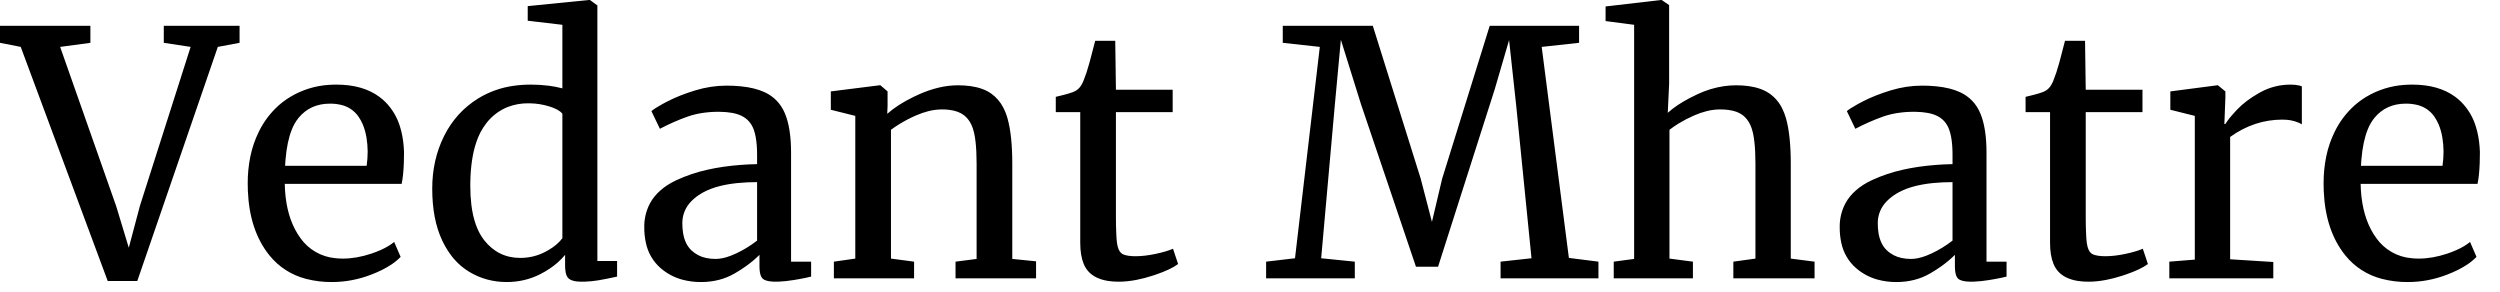
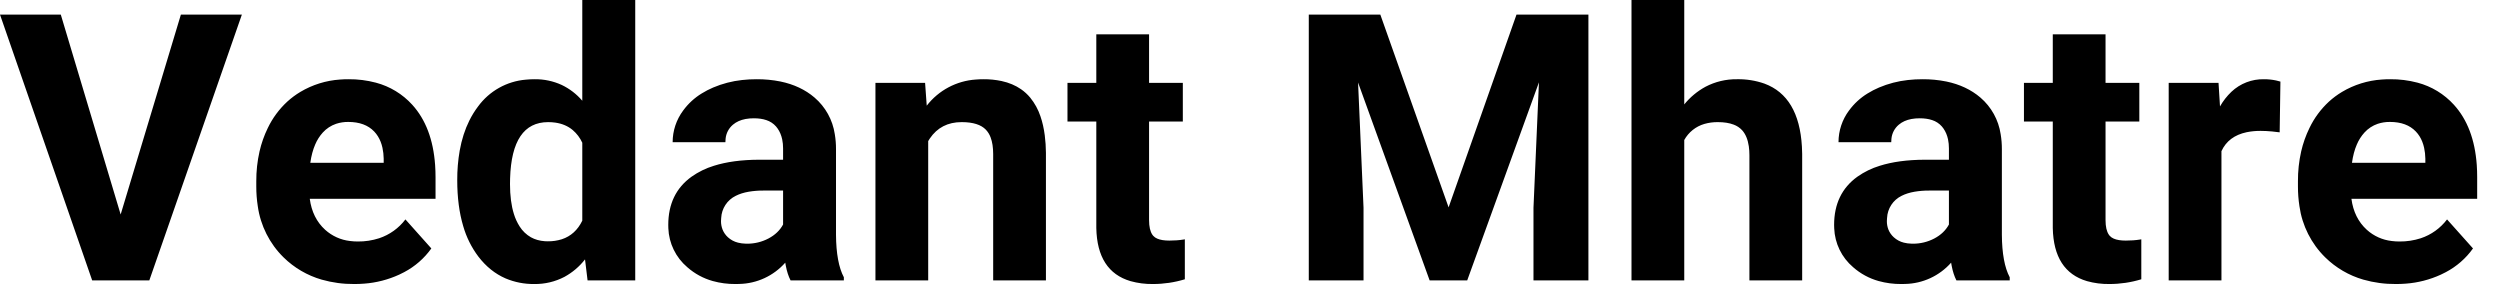
- <svg xmlns="http://www.w3.org/2000/svg" width="103pt" height="12pt" viewBox="0 0 103 12">
-   <g id="fontsvg1691781852006" stroke-linecap="round" fill-rule="evenodd" fill="#000000">
-     <path d="M 53.354 10.64 L 54.376 1.932 L 52.85 1.764 L 52.85 1.064 L 56.56 1.064 L 58.534 7.364 L 58.996 9.142 L 59.416 7.364 L 61.376 1.064 L 65.058 1.064 L 65.058 1.764 L 63.518 1.932 L 64.638 10.626 L 65.856 10.78 L 65.856 11.466 L 61.824 11.466 L 61.824 10.78 L 63.098 10.64 L 62.468 4.354 L 62.174 1.652 L 61.586 3.668 L 59.248 10.99 L 58.338 10.99 L 56.07 4.284 L 55.244 1.638 L 54.992 4.354 L 54.432 10.64 L 55.818 10.78 L 55.818 11.466 L 52.164 11.466 L 52.164 10.78 L 53.354 10.64 Z M 67.326 10.668 L 67.326 1.022 L 66.15 0.868 L 66.15 0.266 L 68.432 0 L 68.46 0 L 68.768 0.21 L 68.768 3.458 L 68.712 4.648 A 3.548 3.548 0 0 1 69.122 4.331 Q 69.341 4.185 69.607 4.044 A 7.426 7.426 0 0 1 69.944 3.878 A 3.874 3.874 0 0 1 71.029 3.55 A 3.501 3.501 0 0 1 71.526 3.514 A 3.754 3.754 0 0 1 72.039 3.547 Q 72.561 3.619 72.898 3.85 A 1.604 1.604 0 0 1 73.415 4.445 A 2.282 2.282 0 0 1 73.584 4.879 Q 73.78 5.572 73.78 6.748 L 73.78 10.654 L 74.76 10.78 L 74.76 11.466 L 71.414 11.466 L 71.414 10.78 L 72.324 10.654 L 72.324 6.734 A 9.874 9.874 0 0 0 72.313 6.253 Q 72.292 5.813 72.228 5.509 A 2.604 2.604 0 0 0 72.212 5.439 A 1.54 1.54 0 0 0 72.102 5.124 Q 71.998 4.91 71.833 4.772 A 0.96 0.96 0 0 0 71.792 4.739 Q 71.574 4.575 71.201 4.528 A 2.631 2.631 0 0 0 70.868 4.508 A 2.31 2.31 0 0 0 70.313 4.579 Q 70.059 4.642 69.79 4.76 A 5.182 5.182 0 0 0 69.158 5.089 A 4.249 4.249 0 0 0 68.782 5.348 L 68.782 10.654 L 69.748 10.78 L 69.748 11.466 L 66.486 11.466 L 66.486 10.78 L 67.326 10.668 Z M 0 1.764 L 0 1.064 L 3.724 1.064 L 3.724 1.764 L 2.478 1.932 L 4.788 8.498 L 5.306 10.206 L 5.768 8.47 L 7.854 1.932 L 6.748 1.764 L 6.748 1.064 L 9.87 1.064 L 9.87 1.764 L 8.974 1.932 L 5.656 11.578 L 4.438 11.578 L 0.854 1.932 L 0 1.764 Z M 35.238 10.654 L 35.238 4.774 L 34.23 4.522 L 34.23 3.766 L 36.232 3.514 L 36.274 3.514 L 36.568 3.766 L 36.568 4.354 L 36.554 4.69 Q 36.983 4.309 37.644 3.989 A 7.387 7.387 0 0 1 37.884 3.878 A 4.545 4.545 0 0 1 38.668 3.611 A 3.456 3.456 0 0 1 39.466 3.514 A 3.739 3.739 0 0 1 39.978 3.547 Q 40.239 3.583 40.452 3.659 A 1.597 1.597 0 0 1 40.831 3.85 A 1.601 1.601 0 0 1 41.332 4.427 A 2.301 2.301 0 0 1 41.51 4.879 Q 41.706 5.572 41.706 6.748 L 41.706 10.668 L 42.686 10.766 L 42.686 11.466 L 39.368 11.466 L 39.368 10.78 L 40.236 10.668 L 40.236 6.734 A 9.874 9.874 0 0 0 40.225 6.253 Q 40.204 5.813 40.14 5.509 A 2.604 2.604 0 0 0 40.124 5.439 A 1.54 1.54 0 0 0 40.014 5.124 Q 39.91 4.91 39.745 4.772 A 0.96 0.96 0 0 0 39.704 4.739 Q 39.476 4.568 39.096 4.524 A 2.48 2.48 0 0 0 38.808 4.508 A 2.31 2.31 0 0 0 38.253 4.579 Q 37.999 4.642 37.73 4.76 A 5.45 5.45 0 0 0 37.031 5.127 A 4.614 4.614 0 0 0 36.708 5.348 L 36.708 10.654 L 37.66 10.78 L 37.66 11.466 L 34.356 11.466 L 34.356 10.78 L 35.238 10.654 Z M 23.17 3.64 L 23.17 1.022 L 21.742 0.854 L 21.742 0.252 L 24.262 0 L 24.304 0 L 24.612 0.224 L 24.612 10.752 L 25.424 10.752 L 25.424 11.396 Q 24.976 11.494 24.647 11.55 A 4.01 4.01 0 0 1 24.112 11.603 A 4.587 4.587 0 0 1 23.954 11.606 A 1.66 1.66 0 0 1 23.775 11.597 Q 23.594 11.577 23.486 11.514 A 0.38 0.38 0 0 1 23.436 11.48 A 0.323 0.323 0 0 1 23.35 11.364 Q 23.299 11.254 23.286 11.074 A 1.799 1.799 0 0 1 23.282 10.948 L 23.282 10.5 A 2.917 2.917 0 0 1 22.662 11.058 A 3.706 3.706 0 0 1 22.253 11.298 Q 21.616 11.62 20.874 11.62 Q 20.034 11.62 19.334 11.2 A 2.668 2.668 0 0 1 18.523 10.433 A 3.57 3.57 0 0 1 18.221 9.912 Q 17.808 9.044 17.808 7.77 Q 17.808 6.58 18.298 5.6 Q 18.788 4.62 19.705 4.053 A 3.767 3.767 0 0 1 21.157 3.536 A 4.898 4.898 0 0 1 21.868 3.486 A 5.744 5.744 0 0 1 22.611 3.532 A 4.507 4.507 0 0 1 23.17 3.64 Z M 31.192 6.762 L 31.192 6.37 A 5.037 5.037 0 0 0 31.178 5.986 Q 31.148 5.594 31.052 5.334 Q 30.912 4.956 30.569 4.781 Q 30.24 4.613 29.648 4.606 A 4.409 4.409 0 0 0 29.596 4.606 A 4.327 4.327 0 0 0 28.919 4.657 A 3.337 3.337 0 0 0 28.315 4.809 Q 27.748 5.012 27.188 5.306 L 26.838 4.578 Q 26.975 4.462 27.287 4.29 A 9.047 9.047 0 0 1 27.51 4.172 Q 28 3.92 28.644 3.724 Q 29.288 3.528 29.932 3.528 A 5.934 5.934 0 0 1 30.513 3.555 Q 30.81 3.584 31.059 3.646 A 2.424 2.424 0 0 1 31.507 3.801 Q 32.088 4.074 32.34 4.676 Q 32.592 5.278 32.592 6.286 L 32.592 10.78 L 33.418 10.78 L 33.418 11.396 Q 33.228 11.444 32.969 11.491 A 13.335 13.335 0 0 1 32.711 11.536 A 6.089 6.089 0 0 1 32.381 11.581 Q 32.217 11.599 32.072 11.604 A 3.212 3.212 0 0 1 31.962 11.606 Q 31.664 11.606 31.512 11.537 A 0.344 0.344 0 0 1 31.43 11.487 A 0.292 0.292 0 0 1 31.356 11.385 Q 31.29 11.241 31.29 10.962 L 31.29 10.5 A 4.382 4.382 0 0 1 30.758 10.95 A 5.657 5.657 0 0 1 30.261 11.27 Q 29.652 11.62 28.882 11.62 A 2.881 2.881 0 0 1 28.093 11.517 A 2.266 2.266 0 0 1 27.209 11.039 A 1.88 1.88 0 0 1 26.612 10.013 A 2.892 2.892 0 0 1 26.544 9.366 A 2.037 2.037 0 0 1 26.778 8.379 Q 27.099 7.787 27.86 7.427 A 6.22 6.22 0 0 1 29.144 6.993 Q 29.772 6.851 30.504 6.795 A 12.477 12.477 0 0 1 31.192 6.762 Z M 80.444 6.762 L 80.444 6.37 A 5.037 5.037 0 0 0 80.43 5.986 Q 80.4 5.594 80.304 5.334 Q 80.164 4.956 79.821 4.781 Q 79.492 4.613 78.9 4.606 A 4.409 4.409 0 0 0 78.848 4.606 A 4.327 4.327 0 0 0 78.171 4.657 A 3.337 3.337 0 0 0 77.567 4.809 Q 77 5.012 76.44 5.306 L 76.09 4.578 Q 76.227 4.462 76.539 4.29 A 9.047 9.047 0 0 1 76.762 4.172 Q 77.252 3.92 77.896 3.724 Q 78.54 3.528 79.184 3.528 A 5.934 5.934 0 0 1 79.765 3.555 Q 80.062 3.584 80.311 3.646 A 2.424 2.424 0 0 1 80.759 3.801 Q 81.34 4.074 81.592 4.676 Q 81.844 5.278 81.844 6.286 L 81.844 10.78 L 82.67 10.78 L 82.67 11.396 Q 82.48 11.444 82.221 11.491 A 13.335 13.335 0 0 1 81.963 11.536 A 6.089 6.089 0 0 1 81.633 11.581 Q 81.469 11.599 81.324 11.604 A 3.212 3.212 0 0 1 81.214 11.606 Q 80.916 11.606 80.764 11.537 A 0.344 0.344 0 0 1 80.682 11.487 A 0.292 0.292 0 0 1 80.608 11.385 Q 80.542 11.241 80.542 10.962 L 80.542 10.5 A 4.382 4.382 0 0 1 80.01 10.95 A 5.657 5.657 0 0 1 79.513 11.27 Q 78.904 11.62 78.134 11.62 A 2.881 2.881 0 0 1 77.345 11.517 A 2.266 2.266 0 0 1 76.461 11.039 A 1.88 1.88 0 0 1 75.864 10.013 A 2.892 2.892 0 0 1 75.796 9.366 A 2.037 2.037 0 0 1 76.03 8.379 Q 76.351 7.787 77.112 7.427 A 6.22 6.22 0 0 1 78.396 6.993 Q 79.024 6.851 79.756 6.795 A 12.477 12.477 0 0 1 80.444 6.762 Z M 89.376 11.466 L 89.376 10.78 L 90.426 10.696 L 90.426 4.774 L 89.418 4.522 L 89.418 3.766 L 91.35 3.514 L 91.378 3.514 L 91.686 3.766 L 91.686 4.018 L 91.644 5.11 L 91.686 5.11 Q 91.803 4.911 92.076 4.615 A 7.578 7.578 0 0 1 92.19 4.494 Q 92.531 4.14 93.057 3.841 A 5.368 5.368 0 0 1 93.128 3.801 Q 93.702 3.486 94.374 3.486 A 1.849 1.849 0 0 1 94.563 3.495 Q 94.656 3.505 94.735 3.524 A 0.867 0.867 0 0 1 94.836 3.556 L 94.836 5.124 Q 94.751 5.063 94.576 5.008 A 2.318 2.318 0 0 0 94.521 4.991 A 1.566 1.566 0 0 0 94.246 4.938 A 2.012 2.012 0 0 0 94.038 4.928 Q 92.876 4.928 91.882 5.642 L 91.882 10.682 L 93.66 10.794 L 93.66 11.466 L 89.376 11.466 Z M 16.548 7.574 L 11.732 7.574 Q 11.754 8.683 12.153 9.446 A 2.868 2.868 0 0 0 12.376 9.807 A 1.979 1.979 0 0 0 13.817 10.637 A 2.767 2.767 0 0 0 14.126 10.654 Q 14.686 10.654 15.295 10.451 A 4.268 4.268 0 0 0 15.681 10.302 Q 16.02 10.152 16.24 9.968 L 16.506 10.584 A 2.349 2.349 0 0 1 16.116 10.904 Q 15.779 11.128 15.302 11.312 Q 14.504 11.62 13.678 11.62 A 4.131 4.131 0 0 1 12.62 11.492 A 2.831 2.831 0 0 1 11.095 10.514 Q 10.282 9.502 10.212 7.869 A 7.301 7.301 0 0 1 10.206 7.56 A 5.448 5.448 0 0 1 10.314 6.449 A 4.213 4.213 0 0 1 10.668 5.418 A 3.514 3.514 0 0 1 11.467 4.356 A 3.32 3.32 0 0 1 11.963 3.99 A 3.505 3.505 0 0 1 13.533 3.498 A 4.278 4.278 0 0 1 13.86 3.486 Q 14.944 3.486 15.625 3.986 A 2.226 2.226 0 0 1 15.883 4.207 A 2.439 2.439 0 0 1 16.479 5.214 Q 16.597 5.588 16.633 6.038 A 4.881 4.881 0 0 1 16.646 6.272 A 12.085 12.085 0 0 1 16.638 6.72 Q 16.618 7.252 16.548 7.574 Z M 102.074 7.574 L 97.258 7.574 Q 97.28 8.683 97.679 9.446 A 2.868 2.868 0 0 0 97.902 9.807 A 1.979 1.979 0 0 0 99.343 10.637 A 2.767 2.767 0 0 0 99.652 10.654 Q 100.212 10.654 100.821 10.451 A 4.268 4.268 0 0 0 101.207 10.302 Q 101.546 10.152 101.766 9.968 L 102.032 10.584 A 2.349 2.349 0 0 1 101.642 10.904 Q 101.305 11.128 100.828 11.312 Q 100.03 11.62 99.204 11.62 A 4.131 4.131 0 0 1 98.146 11.492 A 2.831 2.831 0 0 1 96.621 10.514 Q 95.808 9.502 95.738 7.869 A 7.301 7.301 0 0 1 95.732 7.56 A 5.448 5.448 0 0 1 95.84 6.449 A 4.213 4.213 0 0 1 96.194 5.418 A 3.514 3.514 0 0 1 96.993 4.356 A 3.32 3.32 0 0 1 97.489 3.99 A 3.505 3.505 0 0 1 99.059 3.498 A 4.278 4.278 0 0 1 99.386 3.486 Q 100.47 3.486 101.151 3.986 A 2.226 2.226 0 0 1 101.409 4.207 A 2.439 2.439 0 0 1 102.005 5.214 Q 102.123 5.588 102.159 6.038 A 4.881 4.881 0 0 1 102.172 6.272 A 12.085 12.085 0 0 1 102.164 6.72 Q 102.144 7.252 102.074 7.574 Z M 44.506 9.996 L 44.506 4.62 L 43.498 4.62 L 43.498 3.99 Q 43.564 3.977 43.85 3.903 A 49.8 49.8 0 0 0 43.89 3.892 A 4.433 4.433 0 0 0 44.034 3.852 Q 44.232 3.793 44.318 3.742 A 0.37 0.37 0 0 0 44.324 3.738 A 0.583 0.583 0 0 0 44.496 3.587 Q 44.553 3.513 44.601 3.415 A 1.495 1.495 0 0 0 44.674 3.234 Q 44.759 3.032 44.868 2.644 A 14.797 14.797 0 0 0 44.94 2.38 A 452.165 452.165 0 0 0 44.993 2.176 Q 45.08 1.843 45.111 1.722 A 8.652 8.652 0 0 0 45.122 1.68 L 45.948 1.68 L 45.976 3.696 L 48.314 3.696 L 48.314 4.62 L 45.976 4.62 L 45.976 8.918 A 20.571 20.571 0 0 0 45.979 9.287 Q 45.988 9.785 46.023 10.027 A 1.825 1.825 0 0 0 46.025 10.038 Q 46.067 10.317 46.194 10.428 A 0.295 0.295 0 0 0 46.235 10.458 A 0.498 0.498 0 0 0 46.35 10.507 Q 46.471 10.544 46.655 10.553 A 2.666 2.666 0 0 0 46.788 10.556 Q 47.163 10.556 47.614 10.46 A 5.434 5.434 0 0 0 47.621 10.458 Q 48.043 10.367 48.29 10.264 A 1.713 1.713 0 0 0 48.328 10.248 L 48.538 10.878 Q 48.24 11.102 47.617 11.314 A 8.196 8.196 0 0 1 47.453 11.368 A 5.608 5.608 0 0 1 46.823 11.531 Q 46.435 11.606 46.088 11.606 A 2.787 2.787 0 0 1 45.65 11.574 Q 45.419 11.537 45.236 11.458 A 1.171 1.171 0 0 1 44.898 11.242 A 1.047 1.047 0 0 1 44.644 10.861 Q 44.506 10.52 44.506 9.996 Z M 84.462 9.996 L 84.462 4.62 L 83.454 4.62 L 83.454 3.99 Q 83.52 3.977 83.806 3.903 A 49.8 49.8 0 0 0 83.846 3.892 A 4.433 4.433 0 0 0 83.99 3.852 Q 84.188 3.793 84.274 3.742 A 0.37 0.37 0 0 0 84.28 3.738 A 0.583 0.583 0 0 0 84.452 3.587 Q 84.509 3.513 84.557 3.415 A 1.495 1.495 0 0 0 84.63 3.234 Q 84.715 3.032 84.824 2.644 A 14.797 14.797 0 0 0 84.896 2.38 A 452.165 452.165 0 0 0 84.949 2.176 Q 85.036 1.843 85.067 1.722 A 8.652 8.652 0 0 0 85.078 1.68 L 85.904 1.68 L 85.932 3.696 L 88.27 3.696 L 88.27 4.62 L 85.932 4.62 L 85.932 8.918 A 20.571 20.571 0 0 0 85.935 9.287 Q 85.944 9.785 85.979 10.027 A 1.825 1.825 0 0 0 85.981 10.038 Q 86.023 10.317 86.15 10.428 A 0.295 0.295 0 0 0 86.191 10.458 A 0.498 0.498 0 0 0 86.306 10.507 Q 86.427 10.544 86.611 10.553 A 2.666 2.666 0 0 0 86.744 10.556 Q 87.119 10.556 87.57 10.46 A 5.434 5.434 0 0 0 87.577 10.458 Q 87.999 10.367 88.246 10.264 A 1.713 1.713 0 0 0 88.284 10.248 L 88.494 10.878 Q 88.196 11.102 87.573 11.314 A 8.196 8.196 0 0 1 87.409 11.368 A 5.608 5.608 0 0 1 86.779 11.531 Q 86.391 11.606 86.044 11.606 A 2.787 2.787 0 0 1 85.606 11.574 Q 85.375 11.537 85.192 11.458 A 1.171 1.171 0 0 1 84.854 11.242 A 1.047 1.047 0 0 1 84.6 10.861 Q 84.462 10.52 84.462 9.996 Z M 23.17 9.814 L 23.17 4.69 A 0.425 0.425 0 0 0 23.077 4.593 Q 22.974 4.513 22.793 4.441 A 2.483 2.483 0 0 0 22.645 4.389 A 2.818 2.818 0 0 0 21.829 4.257 A 3.178 3.178 0 0 0 21.77 4.256 A 2.305 2.305 0 0 0 20.913 4.41 A 2.098 2.098 0 0 0 20.027 5.089 A 2.589 2.589 0 0 0 19.63 5.841 Q 19.392 6.527 19.377 7.524 A 8.981 8.981 0 0 0 19.376 7.658 A 6.376 6.376 0 0 0 19.421 8.446 Q 19.531 9.325 19.907 9.841 A 1.867 1.867 0 0 0 19.95 9.898 Q 20.523 10.624 21.43 10.626 A 2.359 2.359 0 0 0 21.434 10.626 Q 21.98 10.626 22.456 10.381 A 2.687 2.687 0 0 0 22.78 10.186 Q 22.946 10.069 23.068 9.937 A 1.44 1.44 0 0 0 23.17 9.814 Z M 31.192 9.912 L 31.192 7.504 A 8.033 8.033 0 0 0 30.393 7.541 Q 29.536 7.627 28.997 7.912 A 2.186 2.186 0 0 0 28.889 7.973 A 1.985 1.985 0 0 0 28.488 8.285 A 1.267 1.267 0 0 0 28.112 9.198 A 2.439 2.439 0 0 0 28.144 9.609 Q 28.221 10.059 28.483 10.311 A 1.242 1.242 0 0 0 29.09 10.628 A 1.826 1.826 0 0 0 29.484 10.668 Q 29.765 10.668 30.113 10.534 A 3.14 3.14 0 0 0 30.324 10.444 A 4.505 4.505 0 0 0 31.18 9.922 A 4.239 4.239 0 0 0 31.192 9.912 Z M 80.444 9.912 L 80.444 7.504 A 8.033 8.033 0 0 0 79.645 7.541 Q 78.788 7.627 78.249 7.912 A 2.186 2.186 0 0 0 78.141 7.973 A 1.985 1.985 0 0 0 77.74 8.285 A 1.267 1.267 0 0 0 77.364 9.198 A 2.439 2.439 0 0 0 77.396 9.609 Q 77.473 10.059 77.735 10.311 A 1.242 1.242 0 0 0 78.342 10.628 A 1.826 1.826 0 0 0 78.736 10.668 Q 79.017 10.668 79.365 10.534 A 3.14 3.14 0 0 0 79.576 10.444 A 4.505 4.505 0 0 0 80.432 9.922 A 4.239 4.239 0 0 0 80.444 9.912 Z M 11.746 6.832 L 15.106 6.832 Q 15.148 6.538 15.148 6.23 A 3.701 3.701 0 0 0 15.098 5.662 Q 15.047 5.362 14.943 5.119 A 1.761 1.761 0 0 0 14.763 4.795 A 1.193 1.193 0 0 0 14.03 4.316 A 1.928 1.928 0 0 0 13.594 4.27 Q 12.782 4.27 12.299 4.858 A 1.84 1.84 0 0 0 12.021 5.343 Q 11.827 5.827 11.764 6.565 A 7.821 7.821 0 0 0 11.746 6.832 Z M 97.272 6.832 L 100.632 6.832 Q 100.674 6.538 100.674 6.23 A 3.701 3.701 0 0 0 100.624 5.662 Q 100.573 5.362 100.469 5.119 A 1.761 1.761 0 0 0 100.289 4.795 A 1.193 1.193 0 0 0 99.556 4.316 A 1.928 1.928 0 0 0 99.12 4.27 Q 98.308 4.27 97.825 4.858 A 1.84 1.84 0 0 0 97.547 5.343 Q 97.353 5.827 97.29 6.565 A 7.821 7.821 0 0 0 97.272 6.832 Z" vector-effect="non-scaling-stroke" />
+ <svg xmlns="http://www.w3.org/2000/svg" width="107pt" height="13pt" fill="currentColor" viewBox="0 0 107 13">
+   <g id="fontsvg1691787012880" stroke-linecap="round" fill-rule="evenodd" stroke-width="0mm">
+     <path d="M 56.016 0.625 L 59.078 0.625 L 62 8.875 L 64.906 0.625 L 67.984 0.625 L 67.984 12 L 65.633 12 L 65.633 8.891 L 65.867 3.523 L 62.797 12 L 61.188 12 L 58.125 3.531 L 58.359 8.891 L 58.359 12 L 56.016 12 L 56.016 0.625 Z M 72.086 0 L 72.086 4.469 A 3.054 3.054 0 0 1 72.995 3.713 A 2.825 2.825 0 0 1 74.344 3.391 A 3.374 3.374 0 0 1 75.517 3.578 Q 76.999 4.126 77.122 6.275 A 6.895 6.895 0 0 1 77.133 6.586 L 77.133 12 L 74.875 12 L 74.875 6.648 A 2.688 2.688 0 0 0 74.849 6.26 Q 74.785 5.821 74.563 5.574 A 0.924 0.924 0 0 0 74.202 5.334 Q 73.926 5.227 73.523 5.227 A 2.011 2.011 0 0 0 72.944 5.305 A 1.446 1.446 0 0 0 72.086 5.992 L 72.086 12 L 69.828 12 L 69.828 0 L 72.086 0 Z M 2.602 0.625 L 5.164 9.18 L 7.742 0.625 L 10.352 0.625 L 6.391 12 L 3.945 12 L 0 0.625 L 2.602 0.625 Z M 37.469 3.547 L 39.594 3.547 L 39.664 4.523 A 2.903 2.903 0 0 1 41.768 3.404 A 3.842 3.842 0 0 1 42.094 3.391 A 3.623 3.623 0 0 1 42.866 3.468 Q 43.345 3.572 43.701 3.819 A 1.973 1.973 0 0 1 44.094 4.18 A 2.537 2.537 0 0 1 44.532 4.98 Q 44.658 5.345 44.716 5.792 A 6.295 6.295 0 0 1 44.766 6.539 L 44.766 12 L 42.508 12 L 42.508 6.594 Q 42.508 6.17 42.399 5.883 A 0.964 0.964 0 0 0 42.195 5.551 Q 41.886 5.229 41.169 5.227 A 3.22 3.22 0 0 0 41.156 5.227 Q 40.271 5.227 39.796 5.928 A 2.052 2.052 0 0 0 39.727 6.039 L 39.727 12 L 37.469 12 L 37.469 3.547 Z M 24.922 4.313 L 24.922 0 L 27.188 0 L 27.188 12 L 25.148 12 L 25.039 11.102 A 2.84 2.84 0 0 1 24.158 11.85 A 2.702 2.702 0 0 1 22.867 12.156 A 3.055 3.055 0 0 1 21.636 11.915 Q 20.966 11.623 20.473 10.98 A 3.993 3.993 0 0 1 19.826 9.68 Q 19.57 8.825 19.57 7.711 A 7.167 7.167 0 0 1 19.675 6.447 Q 19.803 5.732 20.088 5.16 A 3.773 3.773 0 0 1 20.457 4.562 A 2.825 2.825 0 0 1 22.508 3.409 A 3.745 3.745 0 0 1 22.883 3.391 A 2.694 2.694 0 0 1 24.042 3.636 A 2.675 2.675 0 0 1 24.922 4.312 Z M 36.117 12 L 33.836 12 Q 33.703 11.741 33.632 11.374 A 3.658 3.658 0 0 1 33.609 11.242 A 2.701 2.701 0 0 1 31.639 12.153 A 3.641 3.641 0 0 1 31.477 12.156 A 3.531 3.531 0 0 1 30.504 12.028 A 2.775 2.775 0 0 1 29.418 11.438 A 2.299 2.299 0 0 1 28.605 9.769 A 2.835 2.835 0 0 1 28.602 9.625 Q 28.602 8.281 29.598 7.563 A 3.35 3.35 0 0 1 30.553 7.096 Q 31.359 6.841 32.477 6.836 L 33.516 6.836 L 33.516 6.352 A 1.855 1.855 0 0 0 33.477 5.961 Q 33.421 5.7 33.283 5.502 A 1.121 1.121 0 0 0 33.215 5.414 A 0.929 0.929 0 0 0 32.797 5.14 Q 32.57 5.063 32.266 5.063 A 1.922 1.922 0 0 0 31.91 5.093 Q 31.586 5.154 31.371 5.336 A 0.894 0.894 0 0 0 31.055 5.942 A 1.272 1.272 0 0 0 31.047 6.086 L 28.789 6.086 A 2.267 2.267 0 0 1 29.239 4.731 A 2.818 2.818 0 0 1 29.242 4.727 A 2.774 2.774 0 0 1 30.031 4.001 A 3.639 3.639 0 0 1 30.523 3.746 A 4.378 4.378 0 0 1 31.758 3.425 A 5.476 5.476 0 0 1 32.383 3.391 A 5.037 5.037 0 0 1 33.402 3.488 Q 34.268 3.667 34.863 4.176 A 2.561 2.561 0 0 1 35.729 5.741 A 3.778 3.778 0 0 1 35.781 6.383 L 35.781 10.047 Q 35.789 11.25 36.117 11.867 L 36.117 12 Z M 86.016 12 L 83.734 12 Q 83.601 11.741 83.531 11.374 A 3.658 3.658 0 0 1 83.508 11.242 A 2.701 2.701 0 0 1 81.537 12.153 A 3.641 3.641 0 0 1 81.375 12.156 A 3.531 3.531 0 0 1 80.403 12.028 A 2.775 2.775 0 0 1 79.316 11.438 A 2.299 2.299 0 0 1 78.504 9.769 A 2.835 2.835 0 0 1 78.5 9.625 Q 78.5 8.281 79.496 7.563 A 3.35 3.35 0 0 1 80.452 7.096 Q 81.257 6.841 82.375 6.836 L 83.414 6.836 L 83.414 6.352 A 1.855 1.855 0 0 0 83.375 5.961 Q 83.319 5.7 83.181 5.502 A 1.121 1.121 0 0 0 83.113 5.414 A 0.929 0.929 0 0 0 82.696 5.14 Q 82.468 5.063 82.164 5.063 A 1.922 1.922 0 0 0 81.809 5.093 Q 81.485 5.154 81.27 5.336 A 0.894 0.894 0 0 0 80.953 5.942 A 1.272 1.272 0 0 0 80.945 6.086 L 78.688 6.086 A 2.267 2.267 0 0 1 79.137 4.731 A 2.818 2.818 0 0 1 79.141 4.727 A 2.774 2.774 0 0 1 79.93 4.001 A 3.639 3.639 0 0 1 80.422 3.746 A 4.378 4.378 0 0 1 81.657 3.425 A 5.476 5.476 0 0 1 82.281 3.391 A 5.037 5.037 0 0 1 83.3 3.488 Q 84.166 3.667 84.762 4.176 A 2.561 2.561 0 0 1 85.628 5.741 A 3.778 3.778 0 0 1 85.68 6.383 L 85.68 10.047 Q 85.688 11.25 86.016 11.867 L 86.016 12 Z M 10.969 7.977 L 10.969 7.758 A 5.653 5.653 0 0 1 11.108 6.481 A 4.639 4.639 0 0 1 11.461 5.48 A 3.738 3.738 0 0 1 12.295 4.35 A 3.521 3.521 0 0 1 12.855 3.934 A 3.814 3.814 0 0 1 14.555 3.404 A 4.684 4.684 0 0 1 14.914 3.391 A 4.426 4.426 0 0 1 16.088 3.538 A 3.208 3.208 0 0 1 17.645 4.484 Q 18.507 5.432 18.623 7.064 A 7.389 7.389 0 0 1 18.641 7.586 L 18.641 8.508 L 13.258 8.508 Q 13.367 9.336 13.918 9.836 A 1.906 1.906 0 0 0 14.982 10.315 A 2.574 2.574 0 0 0 15.312 10.336 A 2.882 2.882 0 0 0 16.228 10.197 A 2.335 2.335 0 0 0 17.352 9.391 L 18.461 10.633 A 3.327 3.327 0 0 1 17.299 11.648 A 4.019 4.019 0 0 1 17.086 11.754 A 4.368 4.368 0 0 1 15.585 12.14 A 5.249 5.249 0 0 1 15.164 12.156 A 4.941 4.941 0 0 1 13.767 11.968 A 3.851 3.851 0 0 1 12.137 11.016 A 3.809 3.809 0 0 1 11.033 8.825 A 5.397 5.397 0 0 1 10.969 7.977 Z M 98.352 7.977 L 98.352 7.758 A 5.653 5.653 0 0 1 98.49 6.481 A 4.639 4.639 0 0 1 98.844 5.48 A 3.738 3.738 0 0 1 99.678 4.35 A 3.521 3.521 0 0 1 100.238 3.934 A 3.814 3.814 0 0 1 101.937 3.404 A 4.684 4.684 0 0 1 102.297 3.391 A 4.426 4.426 0 0 1 103.471 3.538 A 3.208 3.208 0 0 1 105.027 4.484 Q 105.89 5.432 106.006 7.064 A 7.389 7.389 0 0 1 106.023 7.586 L 106.023 8.508 L 100.641 8.508 Q 100.75 9.336 101.301 9.836 A 1.906 1.906 0 0 0 102.365 10.315 A 2.574 2.574 0 0 0 102.695 10.336 A 2.882 2.882 0 0 0 103.611 10.197 A 2.335 2.335 0 0 0 104.734 9.391 L 105.844 10.633 A 3.327 3.327 0 0 1 104.682 11.648 A 4.019 4.019 0 0 1 104.469 11.754 A 4.368 4.368 0 0 1 102.968 12.14 A 5.249 5.249 0 0 1 102.547 12.156 A 4.941 4.941 0 0 1 101.15 11.968 A 3.851 3.851 0 0 1 99.52 11.016 A 3.809 3.809 0 0 1 98.416 8.825 A 5.397 5.397 0 0 1 98.352 7.977 Z M 46.922 1.469 L 49.18 1.469 L 49.18 3.547 L 50.625 3.547 L 50.625 5.203 L 49.18 5.203 L 49.18 9.422 Q 49.18 9.838 49.321 10.045 A 0.501 0.501 0 0 0 49.359 10.094 A 0.482 0.482 0 0 0 49.53 10.213 Q 49.721 10.297 50.047 10.297 A 4.413 4.413 0 0 0 50.359 10.286 Q 50.513 10.275 50.649 10.253 A 2.584 2.584 0 0 0 50.711 10.242 L 50.711 11.953 Q 50.047 12.156 49.344 12.156 A 3.394 3.394 0 0 1 48.387 12.033 Q 46.958 11.613 46.922 9.758 L 46.922 5.203 L 45.688 5.203 L 45.688 3.547 L 46.922 3.547 L 46.922 1.469 Z M 87.859 1.469 L 90.117 1.469 L 90.117 3.547 L 91.563 3.547 L 91.563 5.203 L 90.117 5.203 L 90.117 9.422 Q 90.117 9.838 90.259 10.045 A 0.501 0.501 0 0 0 90.297 10.094 A 0.482 0.482 0 0 0 90.468 10.213 Q 90.659 10.297 90.984 10.297 A 4.413 4.413 0 0 0 91.296 10.286 Q 91.45 10.275 91.587 10.253 A 2.584 2.584 0 0 0 91.648 10.242 L 91.648 11.953 Q 90.984 12.156 90.281 12.156 A 3.394 3.394 0 0 1 89.325 12.033 Q 87.896 11.613 87.859 9.758 L 87.859 5.203 L 86.625 5.203 L 86.625 3.547 L 87.859 3.547 L 87.859 1.469 Z M 97.602 3.492 L 97.57 5.664 A 7.928 7.928 0 0 0 97.24 5.626 Q 96.978 5.602 96.758 5.602 A 2.906 2.906 0 0 0 96.156 5.659 Q 95.374 5.825 95.078 6.469 L 95.078 12 L 92.82 12 L 92.82 3.547 L 94.953 3.547 L 95.016 4.555 A 2.736 2.736 0 0 1 95.505 3.928 A 1.969 1.969 0 0 1 96.898 3.391 A 2.456 2.456 0 0 1 97.413 3.443 A 2.175 2.175 0 0 1 97.602 3.492 Z M 24.922 9.445 L 24.922 6.109 A 1.582 1.582 0 0 0 24.511 5.565 Q 24.206 5.311 23.768 5.248 A 2.141 2.141 0 0 0 23.461 5.227 Q 21.903 5.227 21.832 7.637 A 8.013 8.013 0 0 0 21.828 7.875 Q 21.828 8.626 21.994 9.156 A 2.159 2.159 0 0 0 22.242 9.695 A 1.375 1.375 0 0 0 22.722 10.155 Q 22.984 10.301 23.319 10.324 A 1.859 1.859 0 0 0 23.445 10.328 A 1.92 1.92 0 0 0 24.046 10.24 Q 24.628 10.049 24.922 9.445 Z M 13.281 6.969 L 16.422 6.969 L 16.422 6.789 A 2.37 2.37 0 0 0 16.369 6.324 Q 16.308 6.047 16.175 5.835 A 1.282 1.282 0 0 0 16.016 5.629 Q 15.625 5.219 14.906 5.219 A 1.618 1.618 0 0 0 14.385 5.299 A 1.354 1.354 0 0 0 13.816 5.672 A 1.812 1.812 0 0 0 13.491 6.183 Q 13.344 6.521 13.281 6.969 Z M 100.664 6.969 L 103.805 6.969 L 103.805 6.789 A 2.37 2.37 0 0 0 103.752 6.324 Q 103.69 6.047 103.558 5.835 A 1.282 1.282 0 0 0 103.398 5.629 Q 103.008 5.219 102.289 5.219 A 1.618 1.618 0 0 0 101.767 5.299 A 1.354 1.354 0 0 0 101.199 5.672 A 1.812 1.812 0 0 0 100.873 6.183 Q 100.726 6.521 100.664 6.969 Z M 33.516 9.609 L 33.516 8.156 L 32.672 8.156 A 3.666 3.666 0 0 0 32.049 8.205 Q 31.726 8.261 31.491 8.381 A 1.112 1.112 0 0 0 30.867 9.328 L 30.859 9.461 A 0.979 0.979 0 0 0 30.925 9.824 A 0.897 0.897 0 0 0 31.156 10.156 A 0.99 0.99 0 0 0 31.586 10.385 Q 31.738 10.424 31.917 10.429 A 1.883 1.883 0 0 0 31.969 10.43 A 1.945 1.945 0 0 0 32.891 10.207 Q 33.313 9.984 33.516 9.609 Z M 83.414 9.609 L 83.414 8.156 L 82.57 8.156 A 3.666 3.666 0 0 0 81.947 8.205 Q 81.624 8.261 81.389 8.381 A 1.112 1.112 0 0 0 80.766 9.328 L 80.758 9.461 A 0.979 0.979 0 0 0 80.823 9.824 A 0.897 0.897 0 0 0 81.055 10.156 A 0.99 0.99 0 0 0 81.484 10.385 Q 81.636 10.424 81.815 10.429 A 1.883 1.883 0 0 0 81.867 10.43 A 1.945 1.945 0 0 0 82.789 10.207 Q 83.211 9.984 83.414 9.609 Z" vector-effect="non-scaling-stroke" />
  </g>
</svg>
